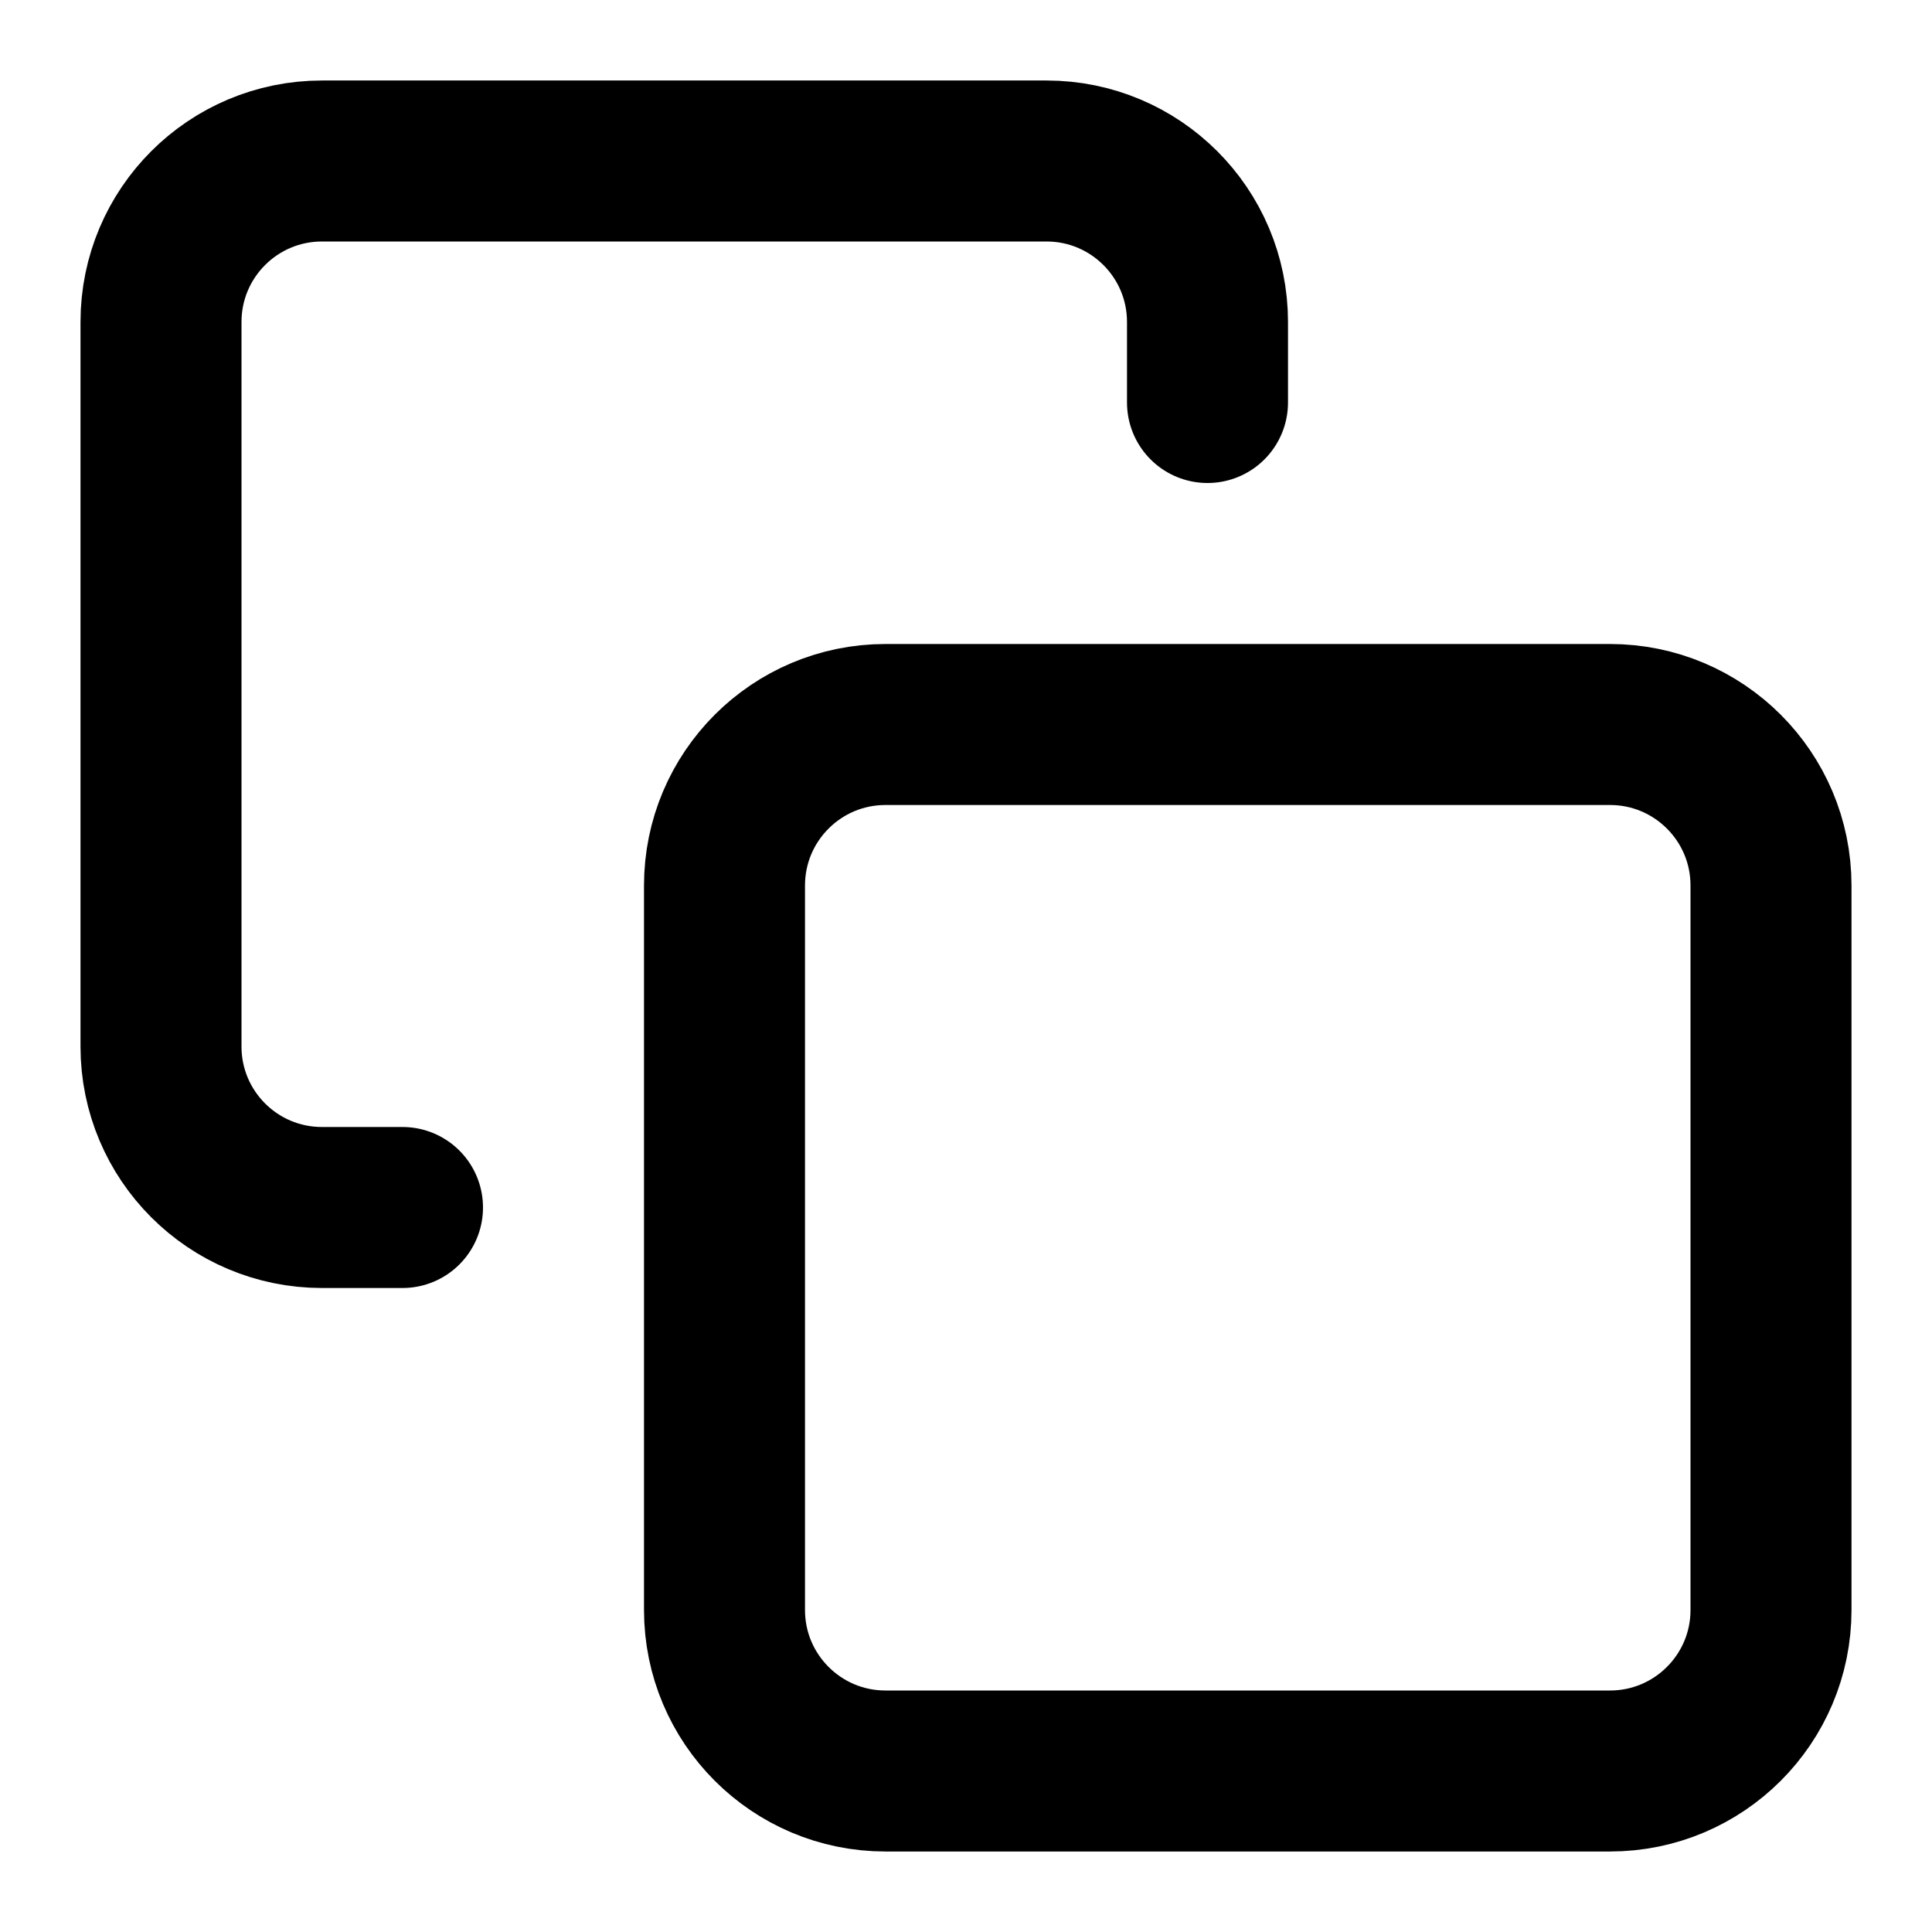
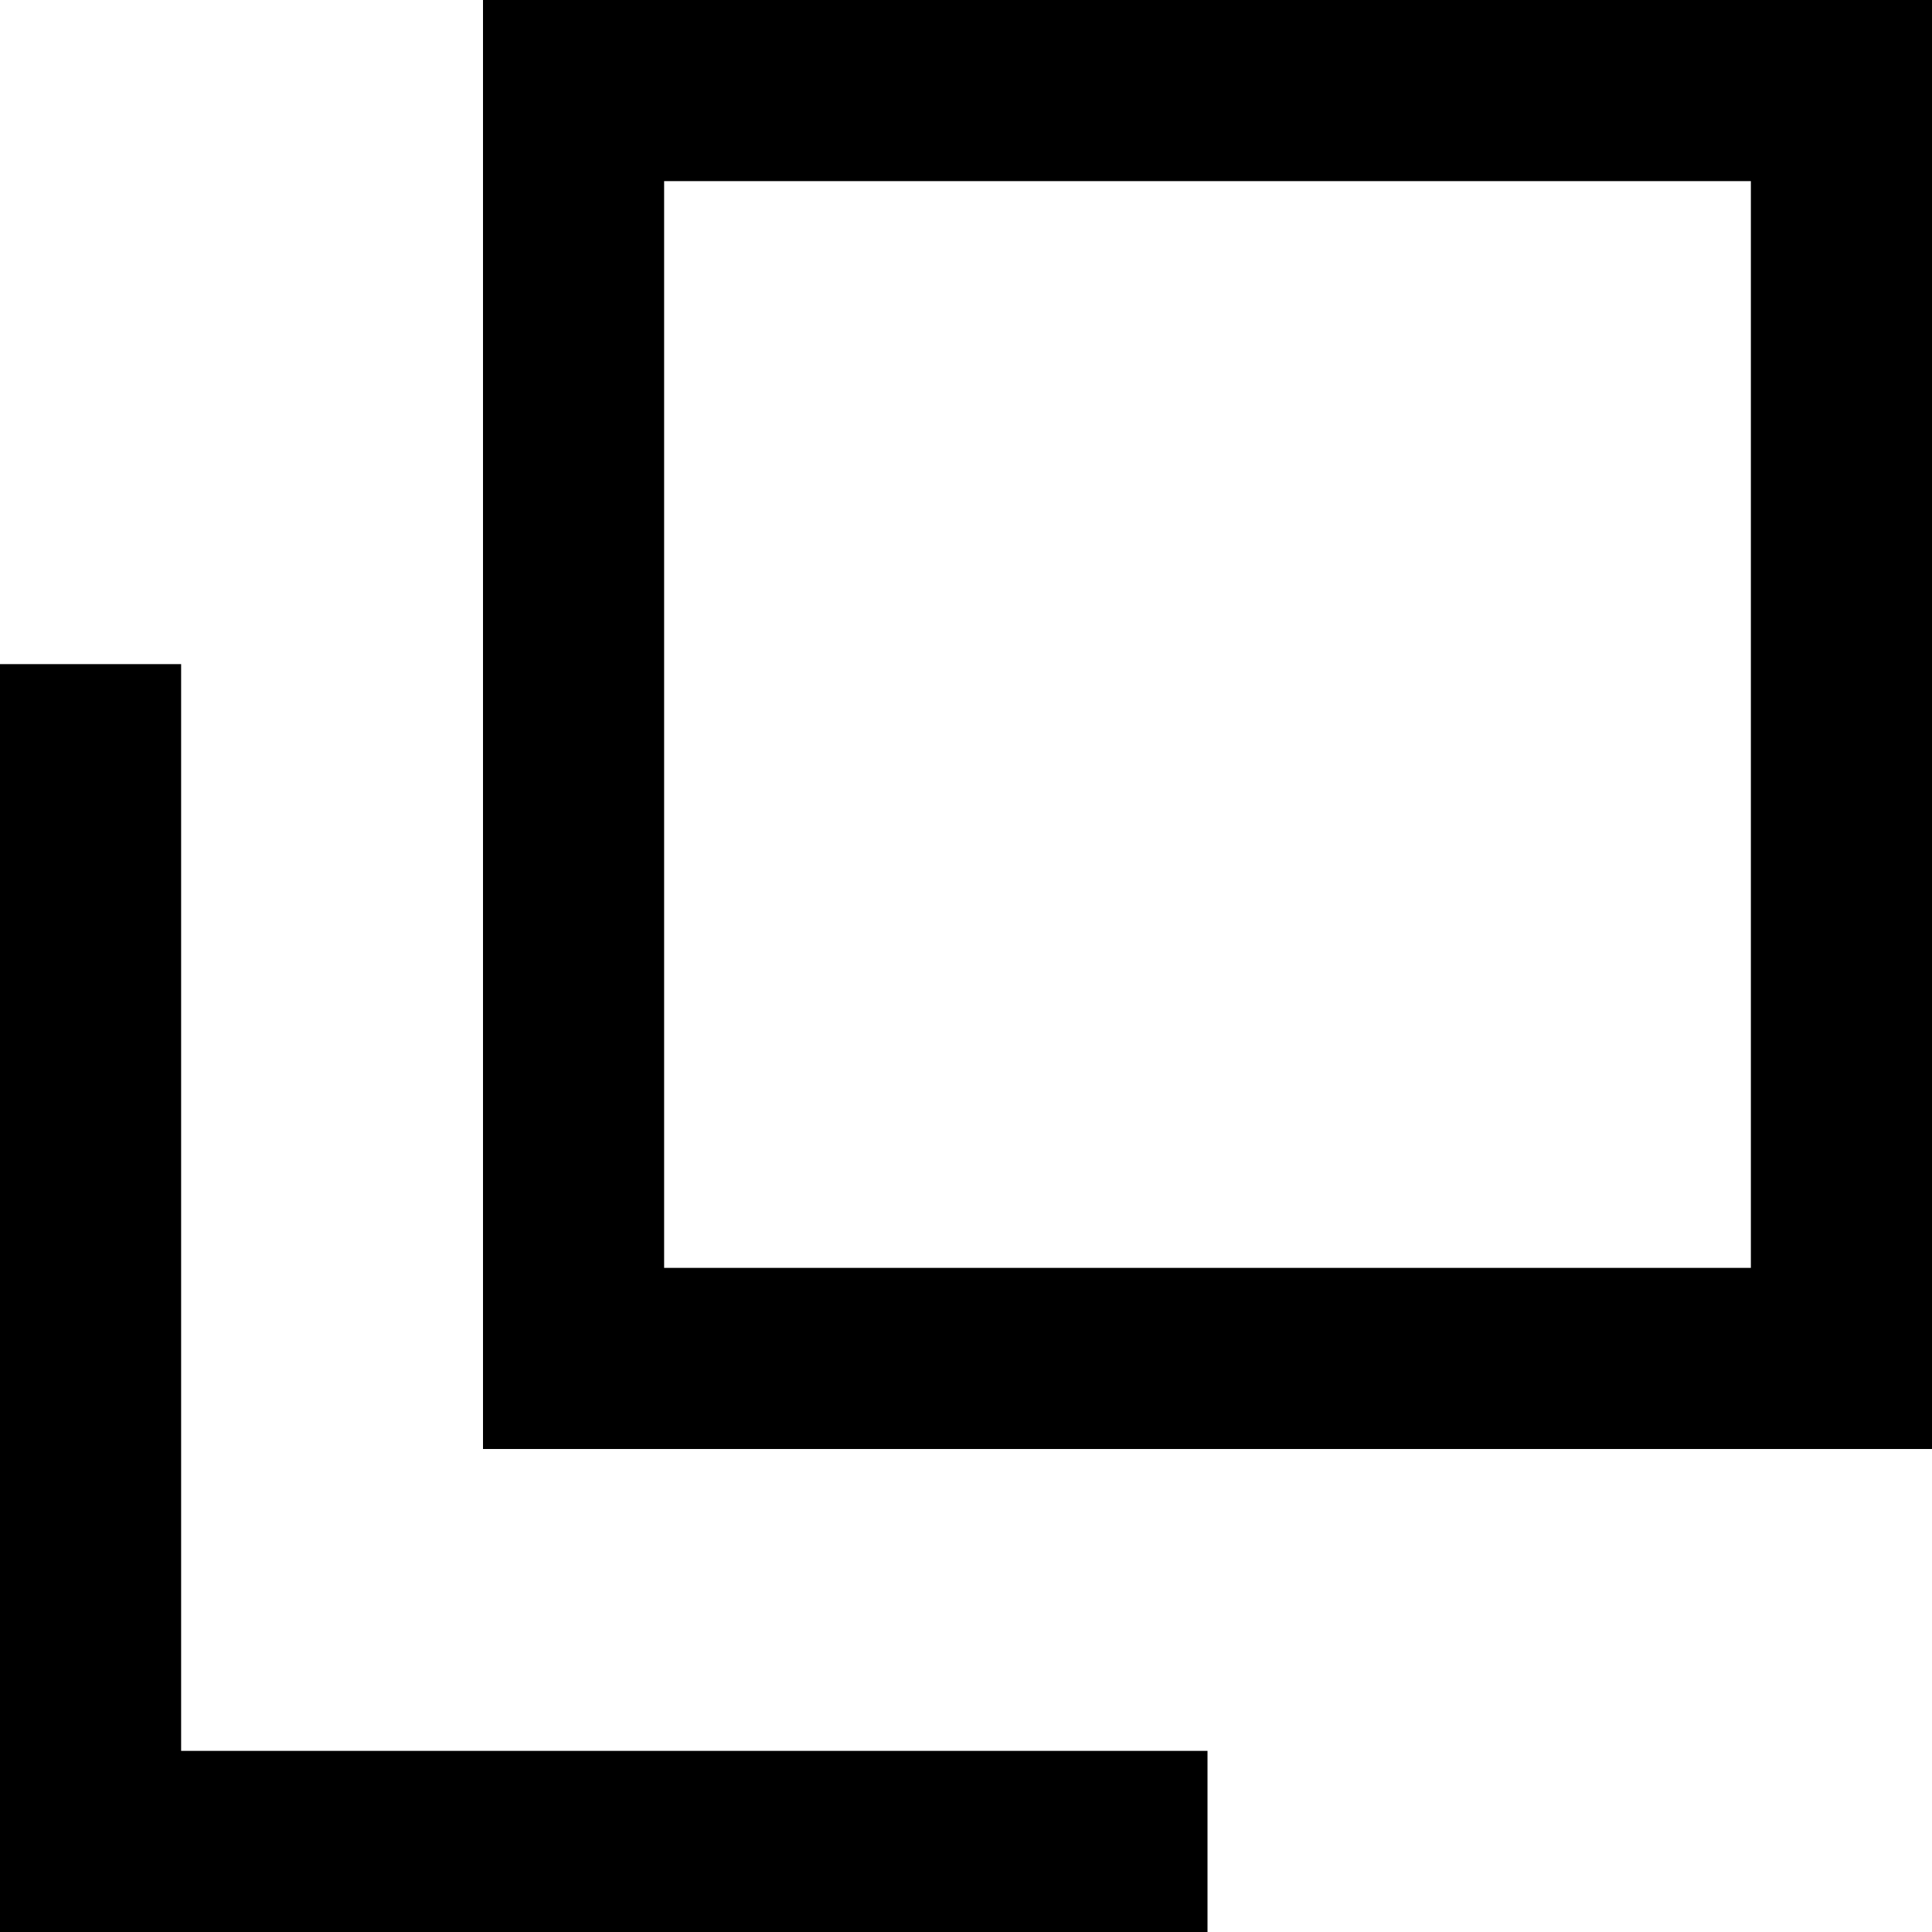
- <svg xmlns="http://www.w3.org/2000/svg" width="24px" height="24px" viewBox="0 0 24 24">
-   <g stroke="none" stroke-width="1" fill="none" fill-rule="evenodd" stroke-linecap="round" stroke-linejoin="round">
-     <g transform="translate(2, 2)" stroke="#000000" stroke-width="2">
-       <rect x="7" y="7" width="13" height="13" rx="2" />
-       <path d="M3,13 L2,13 C0.895,13 0,12.105 0,11 L0,2 C-2.22044605e-16,0.895 0.895,0 2,0 L11,0 C12.105,0 13,0.895 13,2 L13,3" />
-     </g>
+ <svg xmlns="http://www.w3.org/2000/svg" height="16" width="16">
+   <clipPath id="a">
+     <path d="M0 0h16v16H0z" />
+   </clipPath>
+   <g clip-path="url(#a)" fill="currentColor">
+     <path d="M16 0H4v12h12zm-1.5 10.5h-9v-9h9z" />
+     <path d="M10 14.5H1.5v-9H0V16h10z" />
  </g>
</svg>
